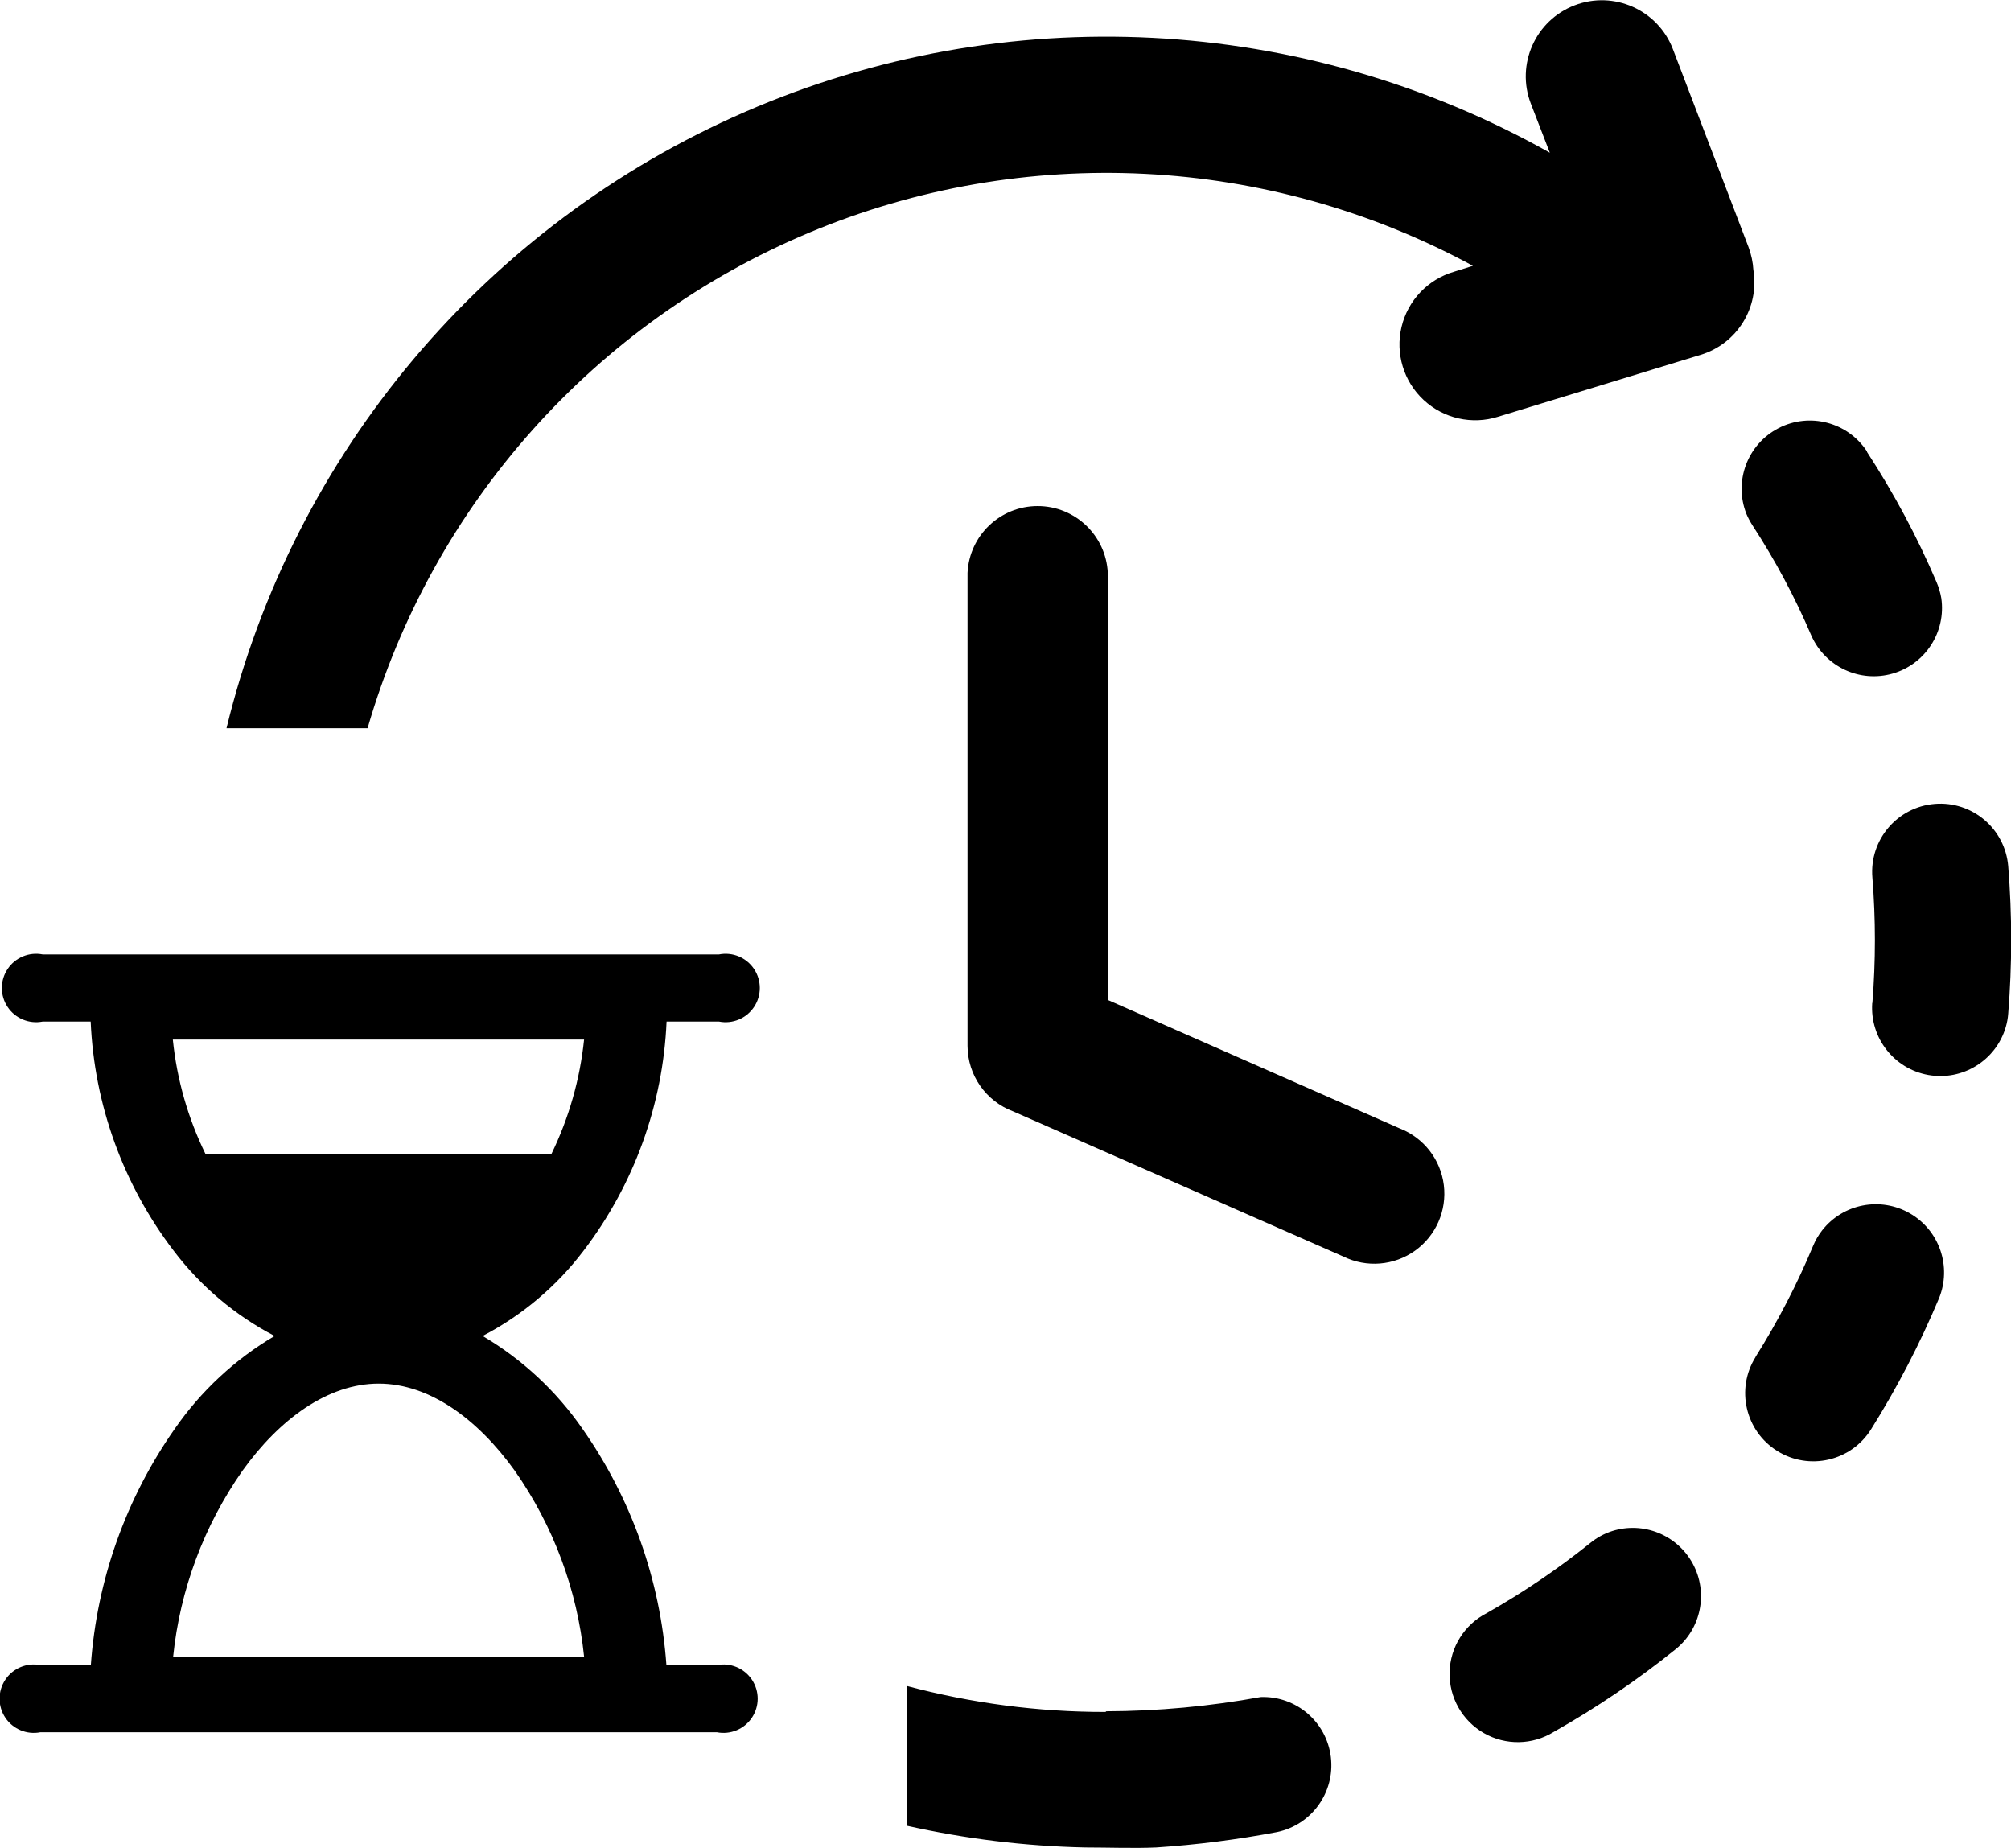
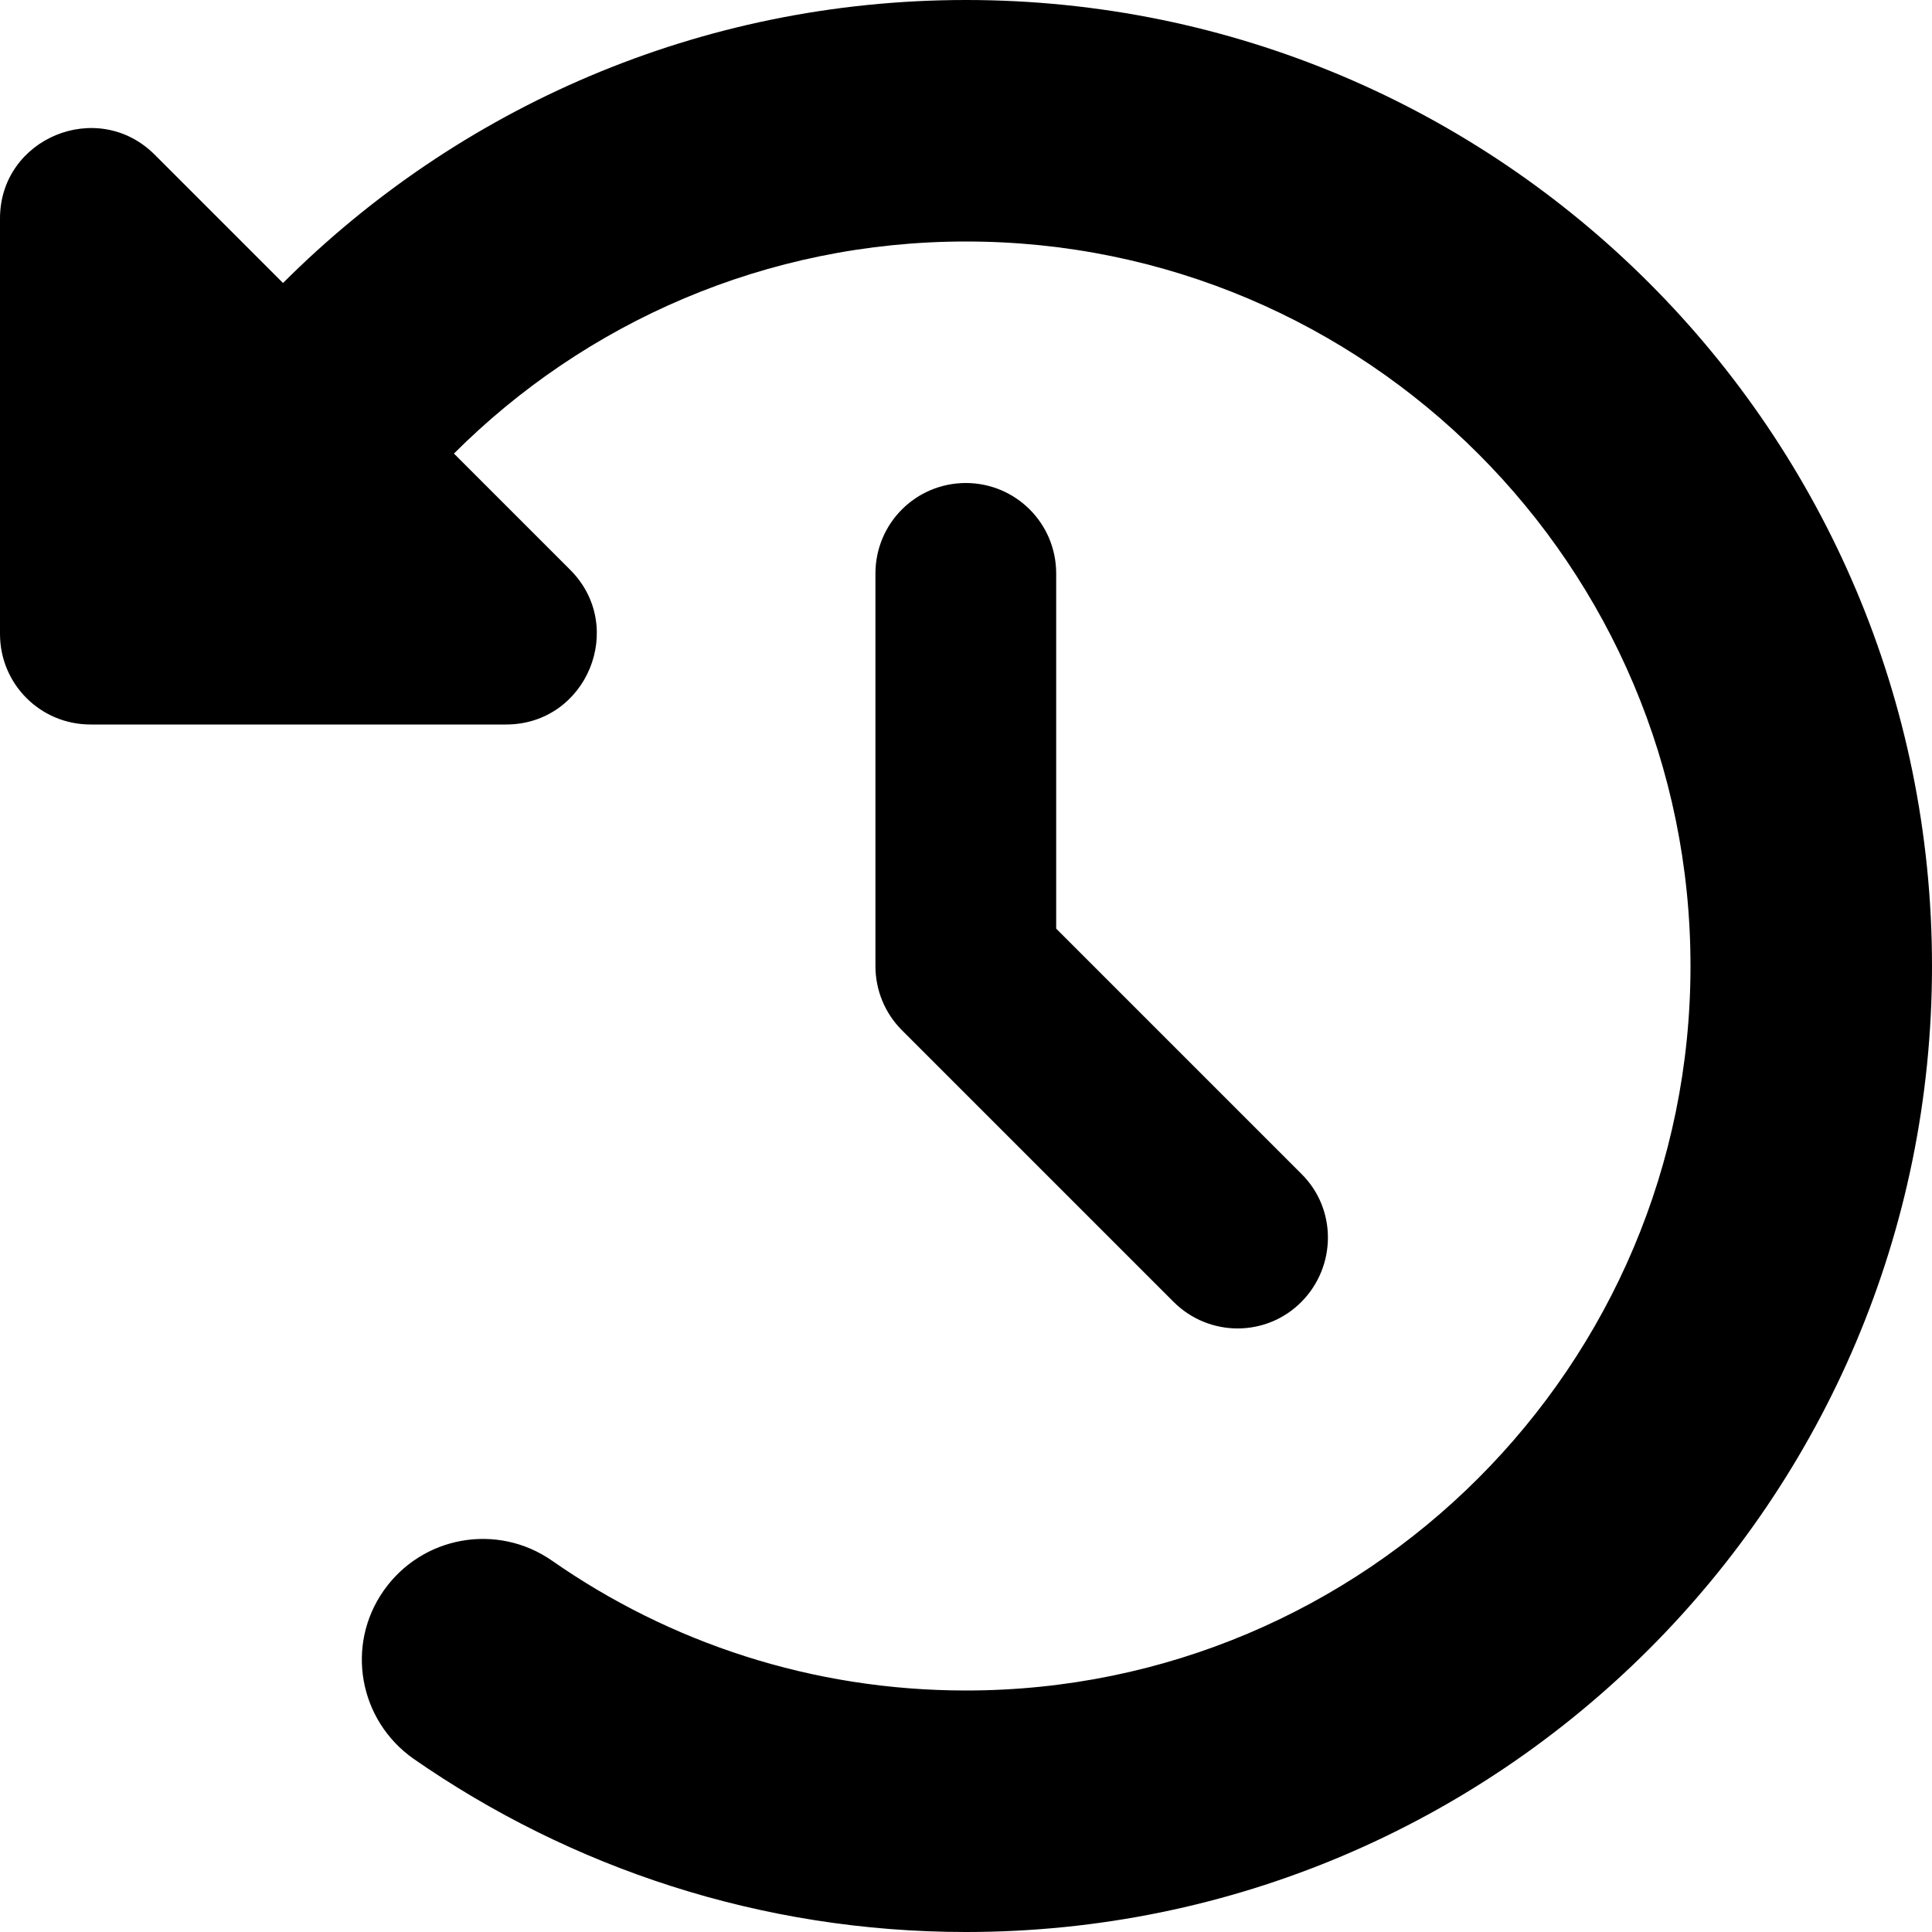
- <svg xmlns="http://www.w3.org/2000/svg" id="Layer_1" data-name="Layer 1" viewBox="0 0 122.88 112.9">
-   <path d="M35.69,101.21a24.08,24.08,0,0,0-4.23-11.35c-2.27-3.17-5.22-5.33-8.32-5.33s-6.06,2.16-8.33,5.33a24.08,24.08,0,0,0-4.23,11.35Zm78.39-73.63a4.17,4.17,0,0,0-7.37,3.81,4.68,4.68,0,0,0,.37.7,44,44,0,0,1,3.6,6.74,4.17,4.17,0,0,0,7.94-2.29,4.32,4.32,0,0,0-.3-1,52.05,52.05,0,0,0-4.24-7.93ZM107.14,16.5a4.63,4.63,0,0,1-3.23,5.18L91.54,25.46a4.63,4.63,0,1,1-2.69-8.86L90,16.24A47,47,0,0,0,22.46,44.49H13.84A55.33,55.33,0,0,1,94.7,9.33l-1.16-3A4.64,4.64,0,1,1,102.22,3l4.62,12.09a4.81,4.81,0,0,1,.3,1.42ZM67.6,104.55a53.52,53.52,0,0,0,9.43-.87,4.17,4.17,0,0,1,1,8.25,61.44,61.44,0,0,1-7.38.94c-1.31.06-3,0-4.34,0a55.19,55.19,0,0,1-10.91-1.33V103a46.85,46.85,0,0,0,12.15,1.59Zm23.25-6a4.17,4.17,0,1,0,4.09,7.26,55.27,55.27,0,0,0,7.46-5.06,4.17,4.17,0,0,0-3.89-7.21,4.07,4.07,0,0,0-1.34.73,47.39,47.39,0,0,1-6.32,4.28Zm16.42-15.64a4.16,4.16,0,1,0,7.06,4.41,55.51,55.51,0,0,0,4.15-8,4.17,4.17,0,0,0-7.15-4.14,4.11,4.11,0,0,0-.54.93,46,46,0,0,1-3.52,6.79Zm7.13-21.62a4.17,4.17,0,0,0,8.16,1.46,3.91,3.91,0,0,0,.15-.83,56.09,56.09,0,0,0,0-9,4.16,4.16,0,1,0-8.3.69,47.78,47.78,0,0,1,0,7.66ZM59.12,35a4.29,4.29,0,0,1,8.57,0V61.09l17.84,7.85a4.28,4.28,0,1,1-3.44,7.83L61.91,67.9a4.29,4.29,0,0,1-2.79-4V35ZM12.59,70.51h21.1a20.92,20.92,0,0,0,2-7H10.56a20.7,20.7,0,0,0,2,7ZM2.47,105.83a2.09,2.09,0,1,1,0-4.1H5.55a28.67,28.67,0,0,1,5.13-14.44,19.38,19.38,0,0,1,6.1-5.67,18.41,18.41,0,0,1-6.17-5.21,24.83,24.83,0,0,1-5.07-14H2.61a2.09,2.09,0,1,1,0-4.1H43.93a2.09,2.09,0,1,1,0,4.1h-3.2a24.83,24.83,0,0,1-5.07,14,18.41,18.41,0,0,1-6.17,5.21,19.38,19.38,0,0,1,6.1,5.67,28.67,28.67,0,0,1,5.13,14.44H43.8a2.09,2.09,0,1,1,0,4.1H2.47Z" />
+ <svg xmlns="http://www.w3.org/2000/svg" viewBox="0 0 512 512">
+   <path d="M75 75L41 41C25.9 25.9 0 36.6 0 57.9L0 168c0 13.3 10.7 24 24 24l110.1 0c21.4 0 32.1-25.9 17-41l-30.8-30.8C155 85.5 203 64 256 64c106 0 192 86 192 192s-86 192-192 192c-40.8 0-78.6-12.7-109.7-34.4c-14.5-10.1-34.4-6.6-44.6 7.9s-6.6 34.4 7.9 44.6C151.2 495 201.7 512 256 512c141.4 0 256-114.6 256-256S397.4 0 256 0C185.3 0 121.3 28.7 75 75zm181 53c-13.3 0-24 10.7-24 24l0 104c0 6.4 2.5 12.5 7 17l72 72c9.4 9.4 24.6 9.4 33.9 0s9.4-24.6 0-33.9l-65-65 0-94.1c0-13.3-10.7-24-24-24z" />
</svg>
